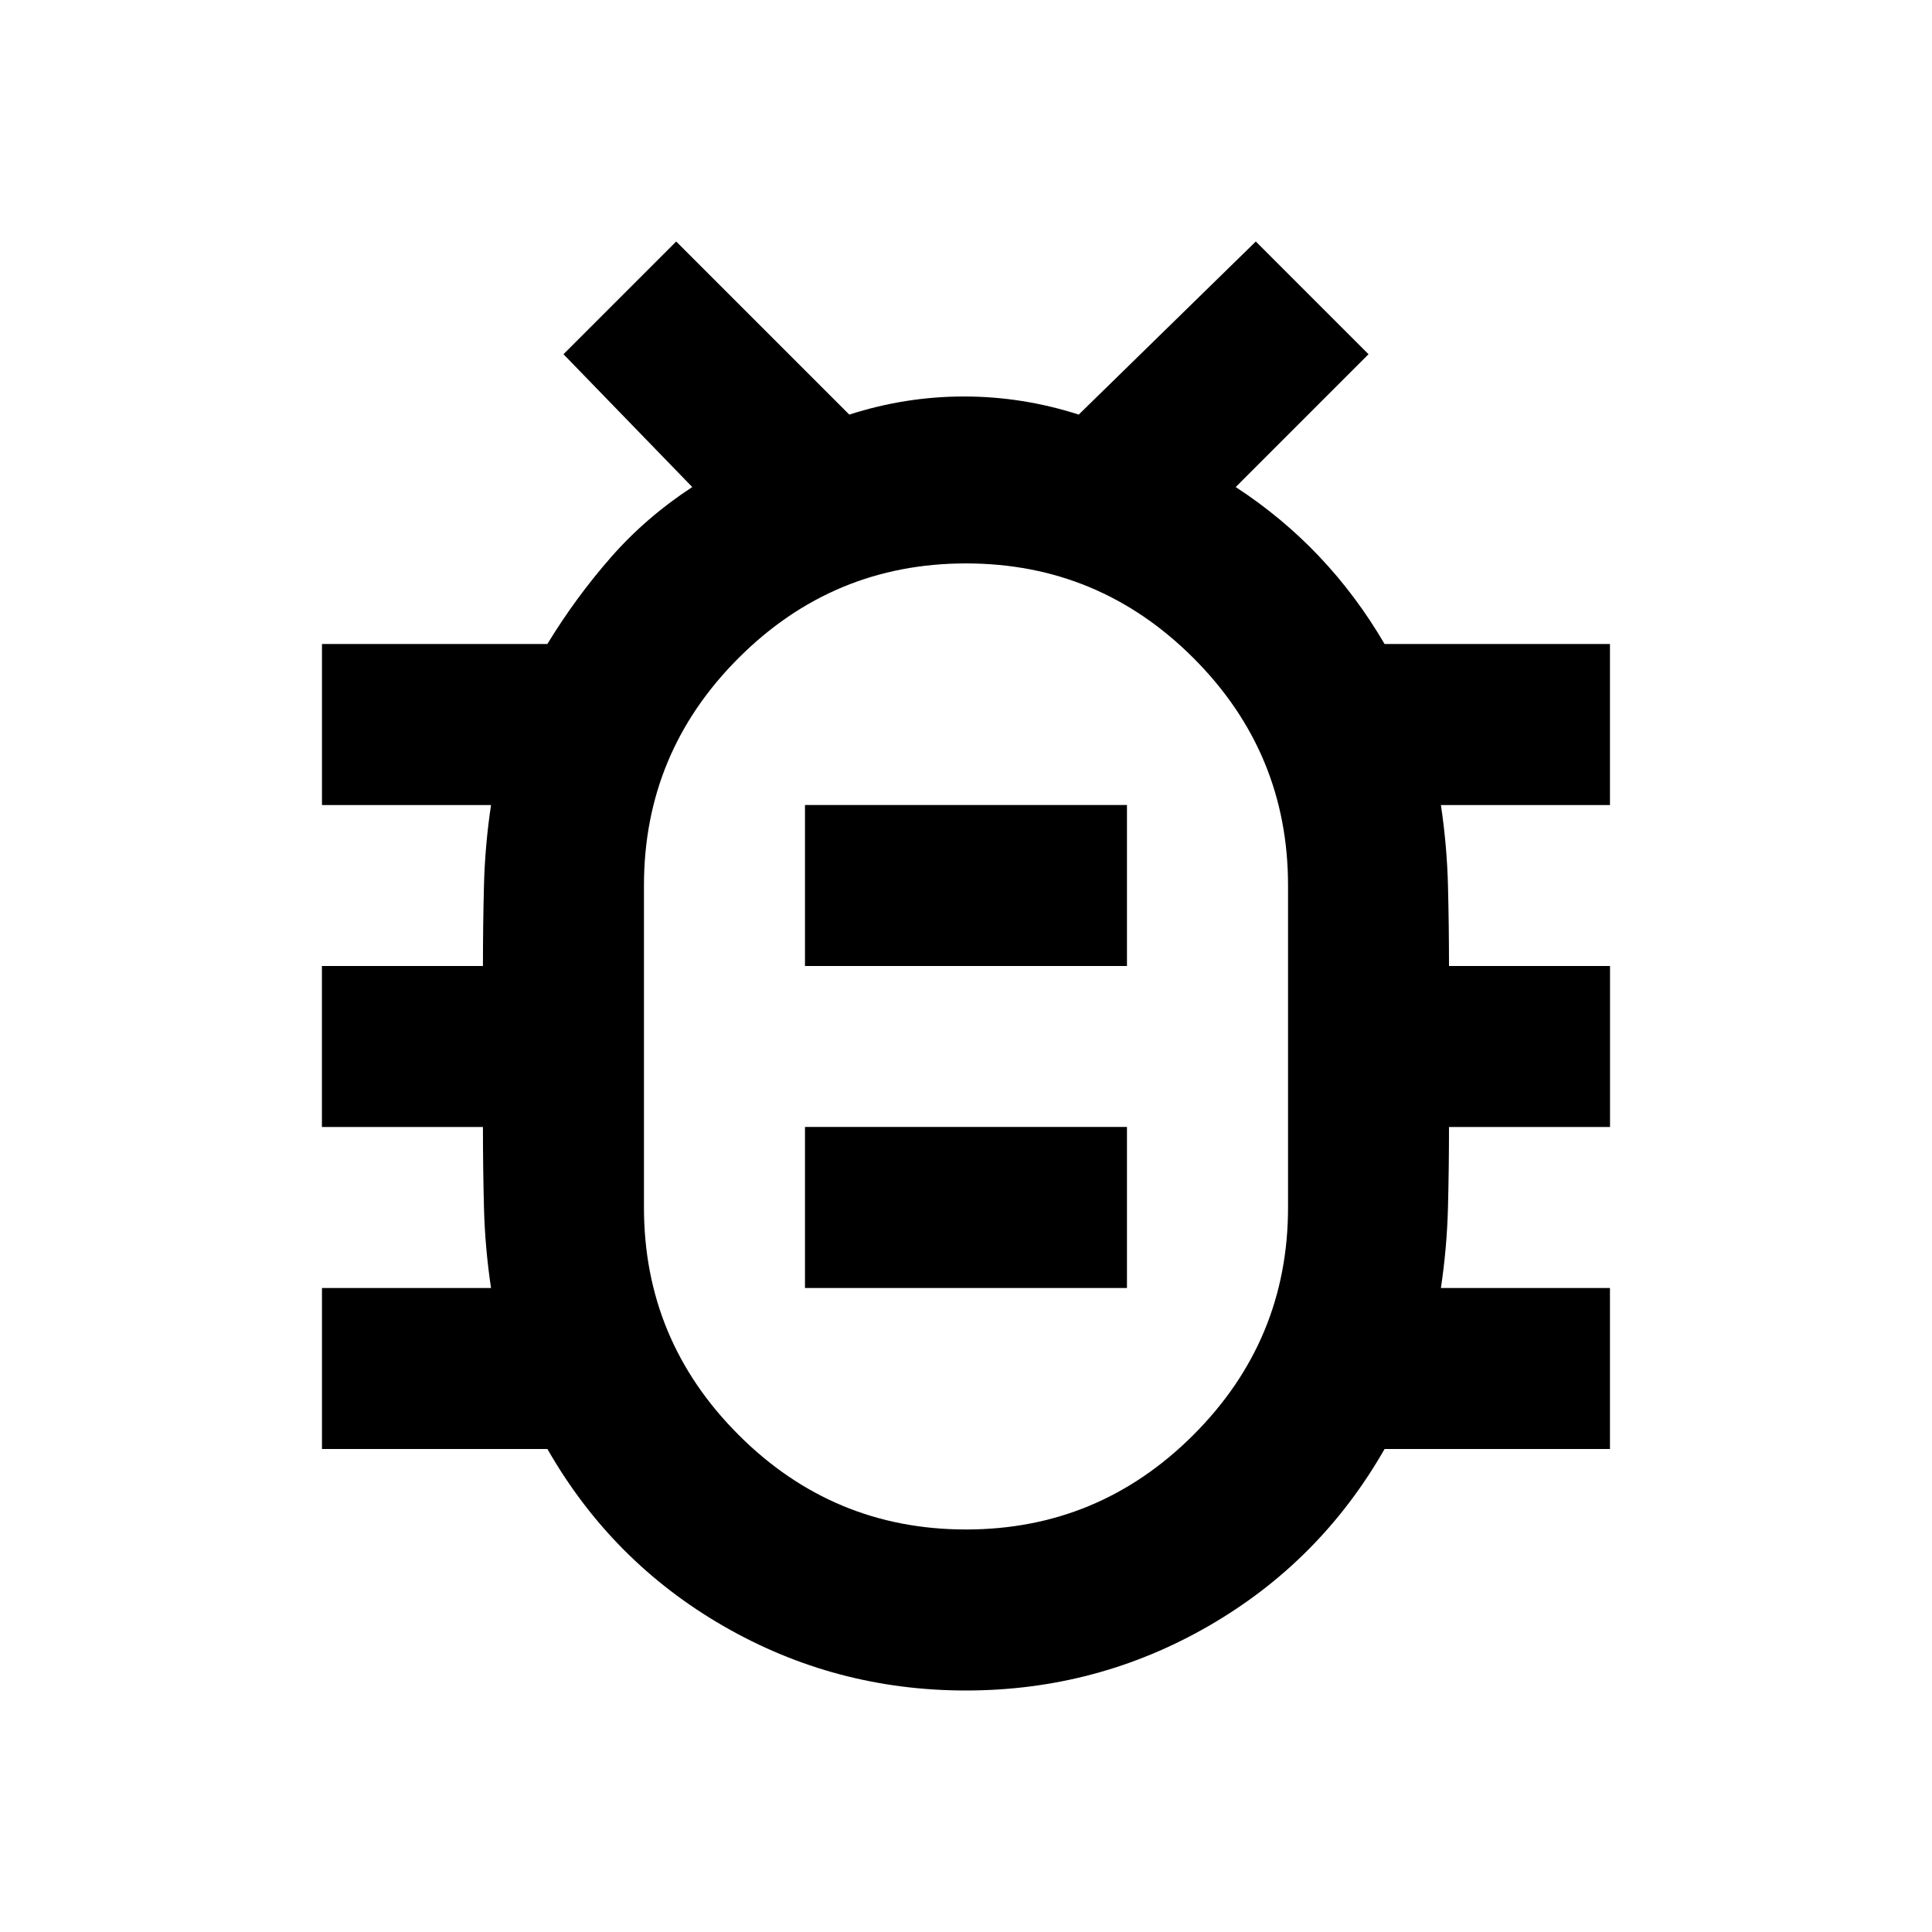
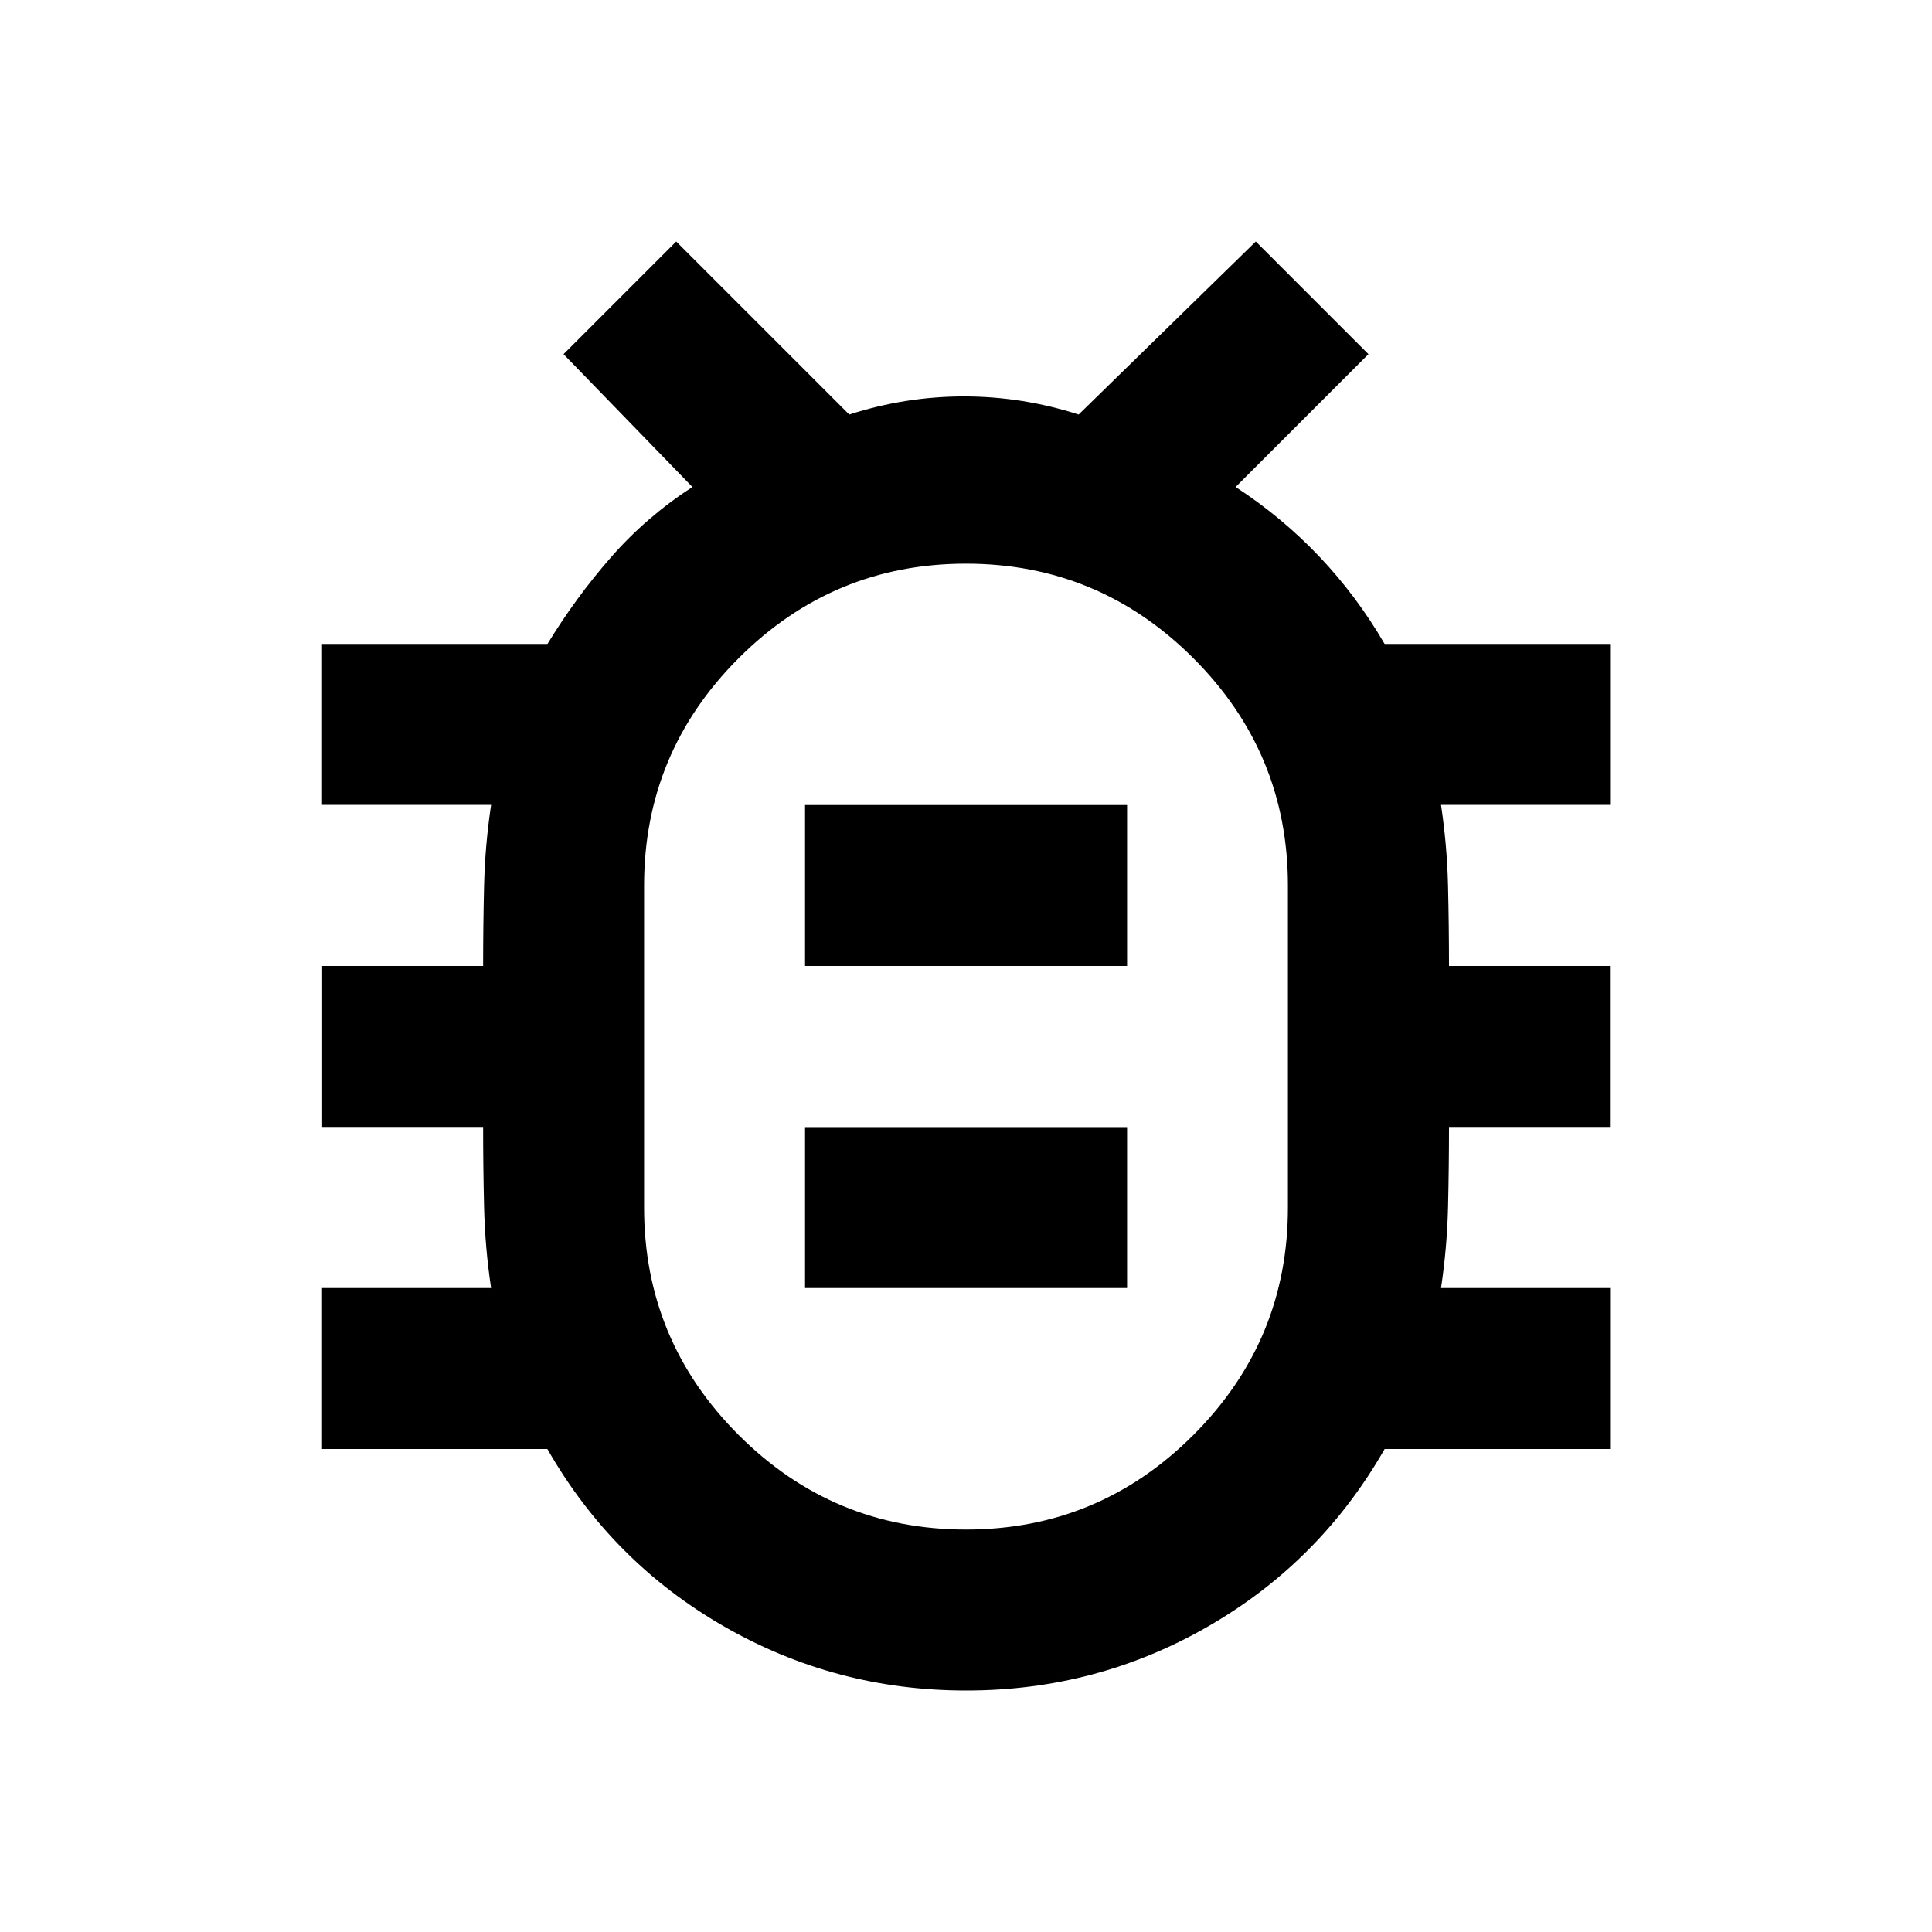
- <svg xmlns="http://www.w3.org/2000/svg" height="24px" viewBox="0 0 32 32" width="24px" fill="#000000" version="1.1" id="svg1">
+ <svg xmlns="http://www.w3.org/2000/svg" height="24px" viewBox="0 0 16 16" width="24px" fill="#000000" version="1.1" id="svg1">
  <defs id="defs1" />
-   <path d="M 16 25.333 q 2.2 0 3.767 -1.567 t 1.567 -3.767 v -5.333 q 0 -2.2 -1.567 -3.767 t -3.767 -1.567 q -2.2 0 -3.767 1.567 t -1.567 3.767 v 5.333 q 0 2.2 1.567 3.767 t 3.767 1.567 Z m -2.667 -4 h 5.333 v -2.667 H 13.333 v 2.667 Z m 0 -5.333 h 5.333 v -2.667 H 13.333 v 2.667 Z m 2.667 1.333 Z m 0 10.667 q -2.167 0 -4.017 -1.067 T 9.067 24 H 5.333 v -2.667 h 2.8 q -0.1 -0.667 -0.117 -1.333 t -0.017 -1.333 h -2.667 v -2.667 h 2.667 q 0 -0.667 0.017 -1.333 t 0.117 -1.333 h -2.8 v -2.667 h 3.733 q 0.467 -0.767 1.05 -1.433 t 1.35 -1.167 l -2.133 -2.2 1.867 -1.867 2.867 2.867 q 0.933 -0.3 1.9 -0.3 t 1.9 0.3 l 2.933 -2.867 1.867 1.867 -2.2 2.2 q 0.767 0.5 1.383 1.15 T 22.933 10.667 h 3.733 v 2.667 h -2.8 q 0.1 0.667 0.117 1.333 t 0.017 1.333 h 2.667 v 2.667 h -2.667 q 0 0.667 -0.017 1.333 t -0.117 1.333 h 2.8 v 2.667 H 22.933 q -1.067 1.867 -2.917 2.933 T 16 28 Z" id="path1" />
+   <path d="M 8 12.667 q 1.1 0 1.883 -0.783 t 0.783 -1.883 v -2.667 q 0 -1.1 -0.783 -1.883 t -1.883 -0.783 q -1.1 0 -1.883 0.783 t -0.783 1.883 v 2.667 q 0 1.1 0.783 1.883 t 1.883 0.783 Z m -1.333 -2 h 2.667 v -1.333 H 6.667 v 1.333 Z m 0 -2.667 h 2.667 v -1.333 H 6.667 v 1.333 Z m 1.333 0.667 Z m 0 5.333 q -1.083 0 -2.008 -0.533 T 4.533 12 H 2.667 v -1.333 h 1.4 q -0.05 -0.333 -0.058 -0.667 t -0.008 -0.667 h -1.333 v -1.333 h 1.333 q 0 -0.333 0.008 -0.667 t 0.058 -0.667 h -1.4 v -1.333 h 1.867 q 0.233 -0.383 0.525 -0.717 t 0.675 -0.583 l -1.067 -1.1 0.933 -0.933 1.433 1.433 q 0.467 -0.15 0.95 -0.15 t 0.95 0.15 l 1.467 -1.433 0.933 0.933 -1.1 1.1 q 0.383 0.25 0.692 0.575 T 11.467 5.333 h 1.867 v 1.333 h -1.4 q 0.05 0.333 0.058 0.667 t 0.008 0.667 h 1.333 v 1.333 h -1.333 q 0 0.333 -0.008 0.667 t -0.058 0.667 h 1.4 v 1.333 H 11.467 q -0.533 0.933 -1.458 1.467 T 8 14 Z" id="path1" />
</svg>
